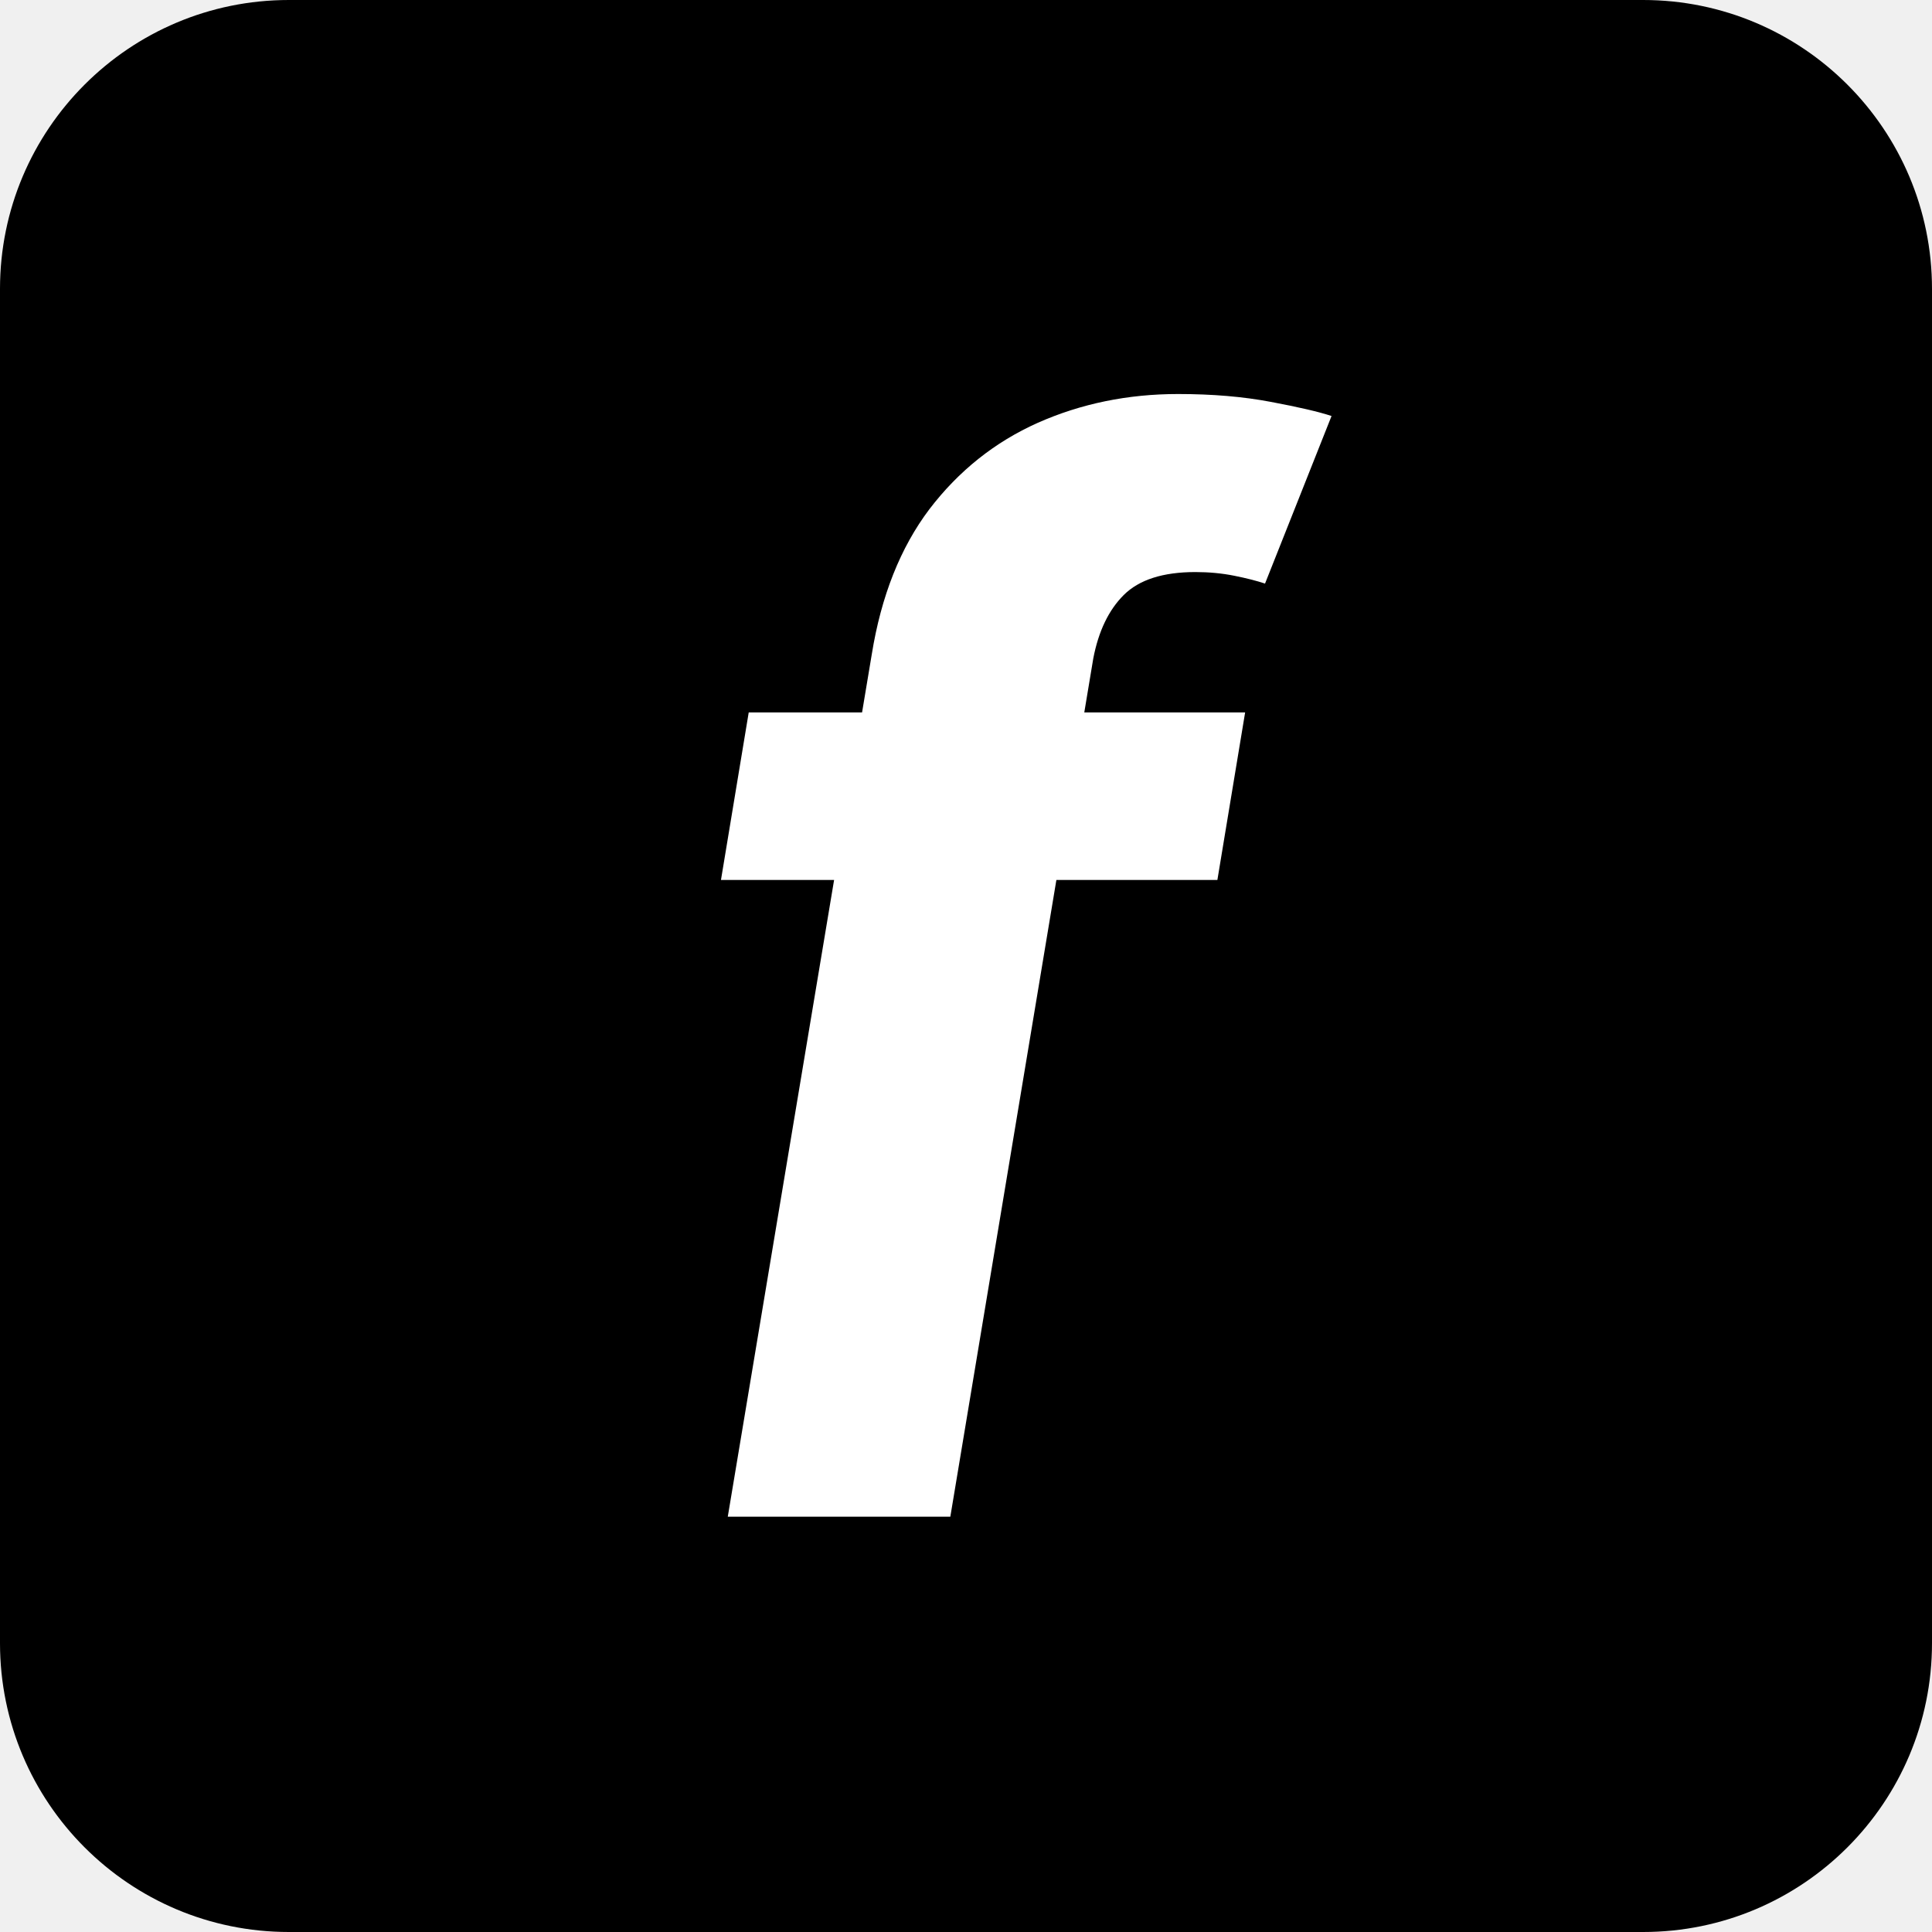
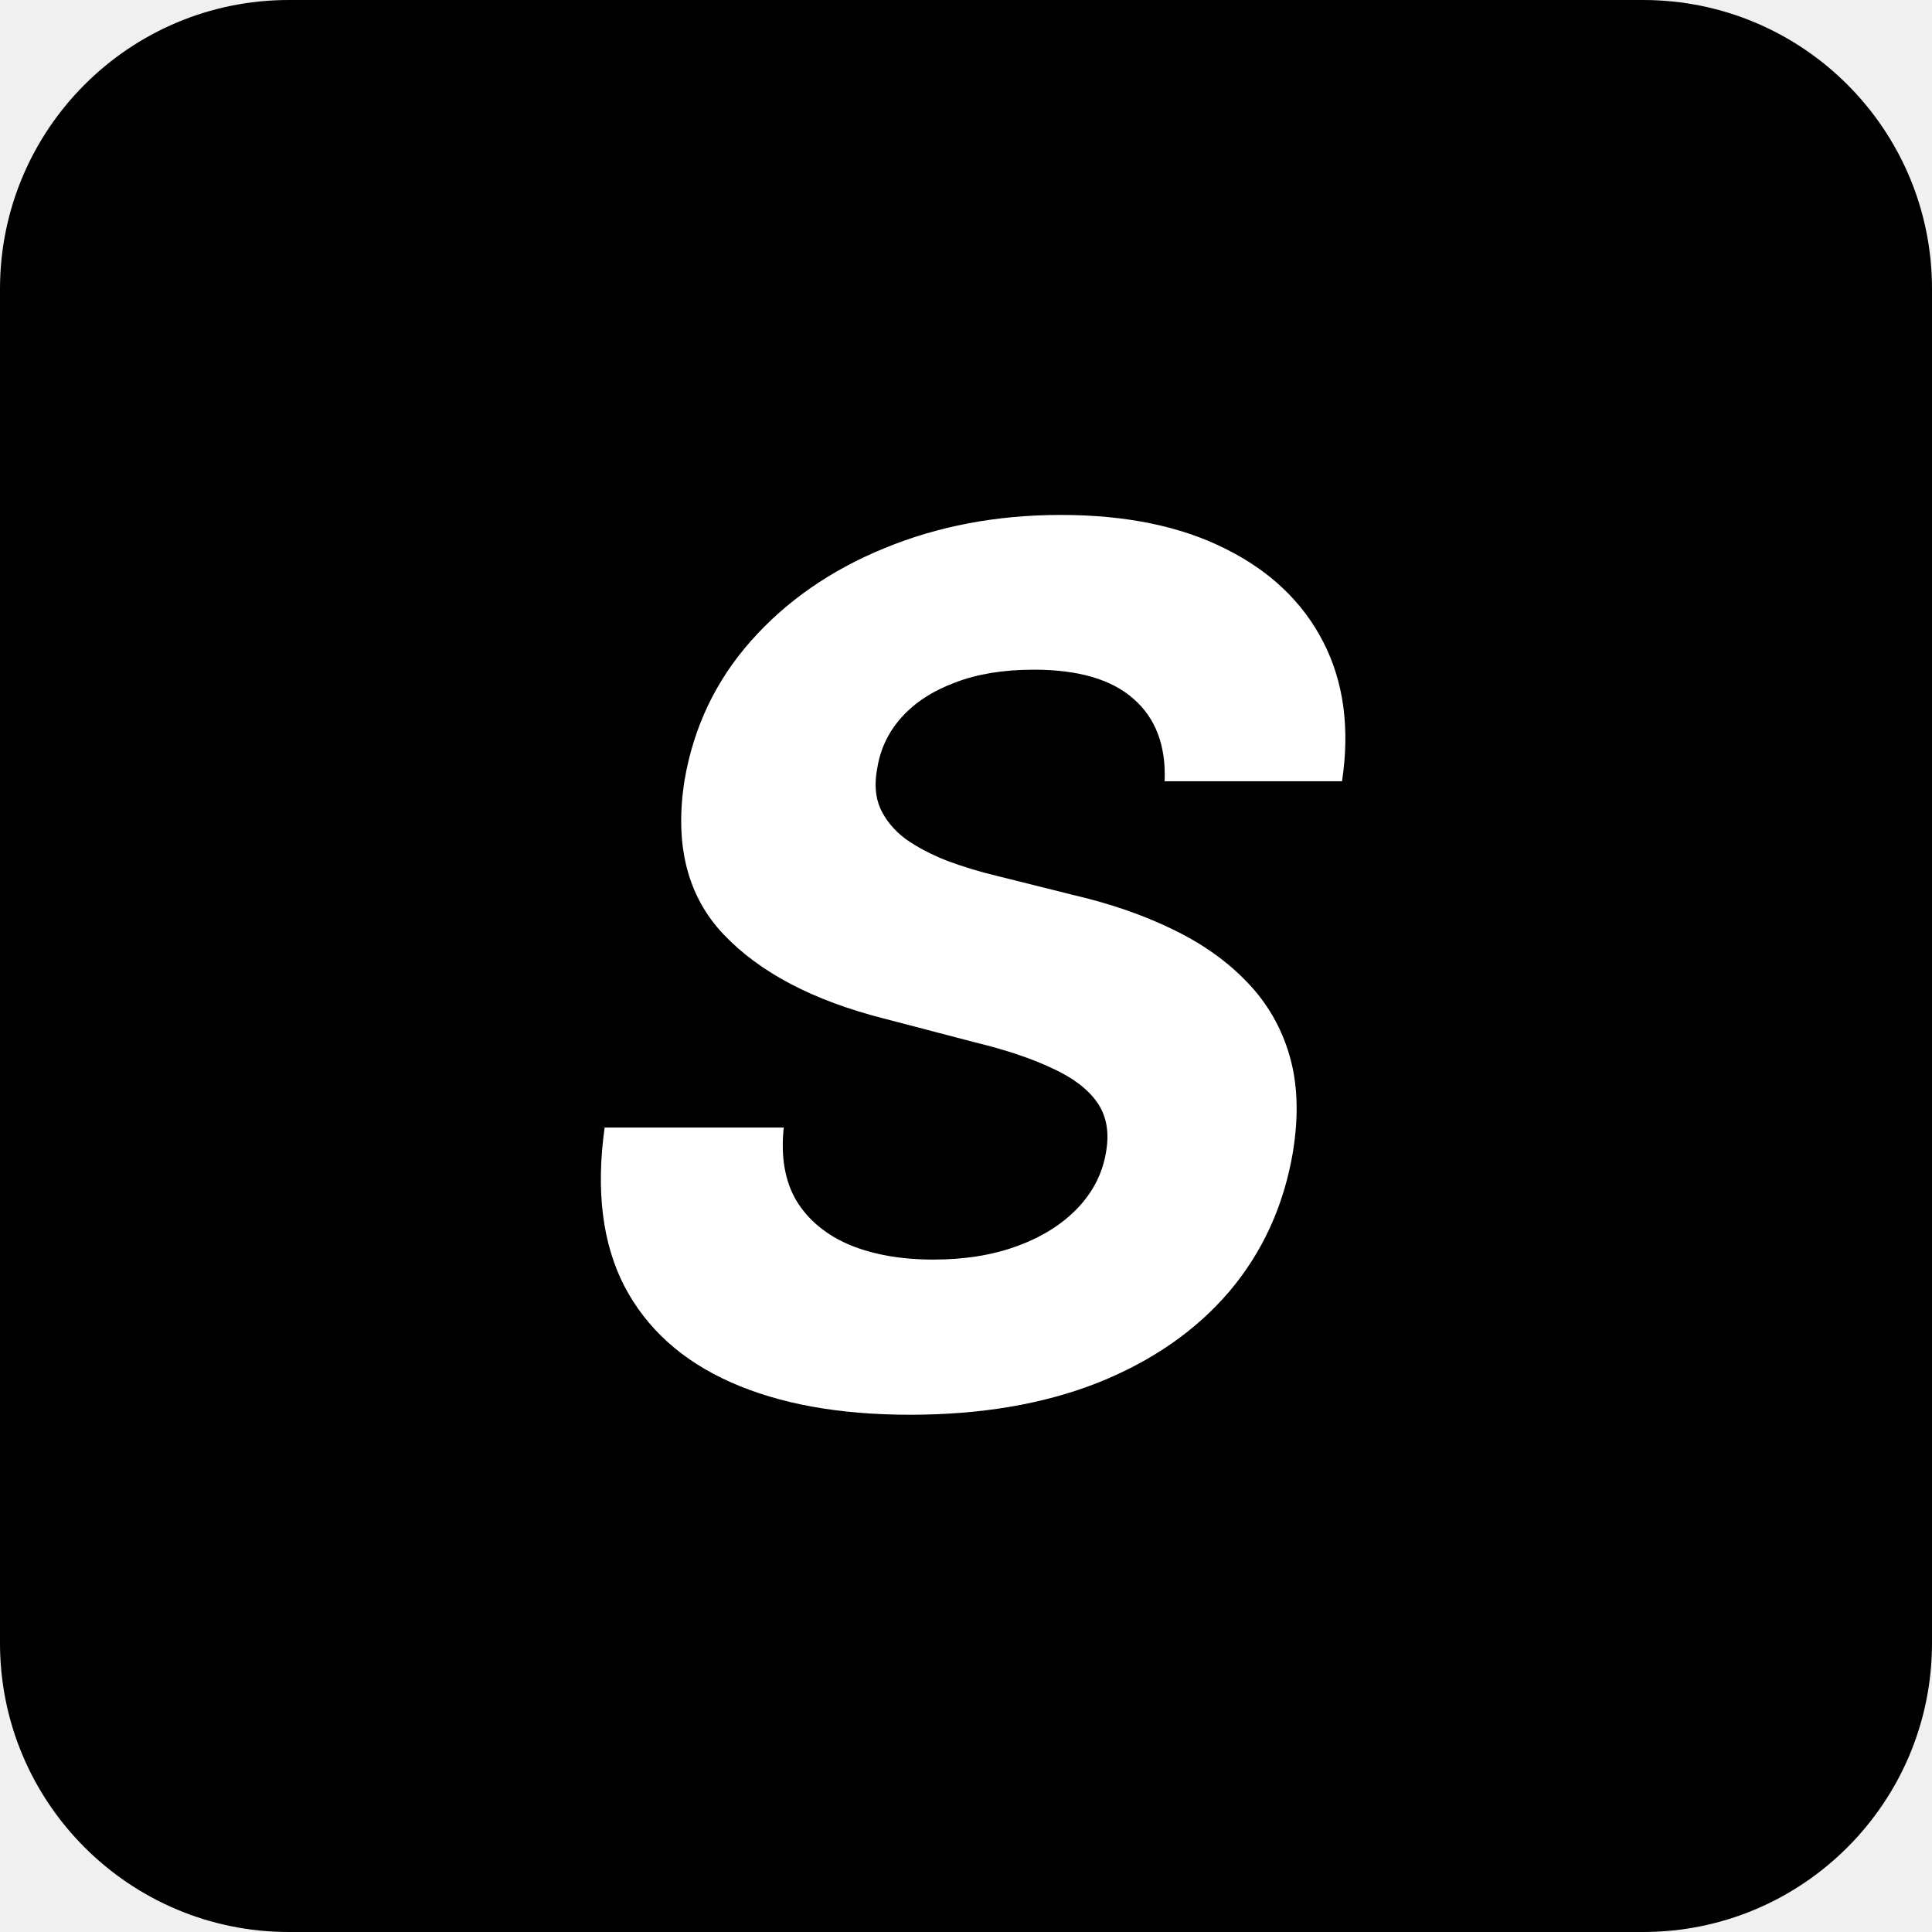
<svg xmlns="http://www.w3.org/2000/svg" width="321" height="321" viewBox="0 0 321 321" fill="none">
  <rect width="321" height="321" rx="48" fill="black" />
-   <path d="M206.878 118.364L202.267 146.205H119.788L124.4 118.364H206.878ZM120.919 252L144.845 108.706C146.411 99.02 149.601 90.987 154.415 84.606C159.288 78.226 165.291 73.441 172.425 70.251C179.617 67.061 187.39 65.466 195.742 65.466C201.426 65.466 206.559 65.901 211.141 66.771C215.781 67.641 219.146 68.424 221.234 69.12L210.184 96.961C208.792 96.497 207.081 96.062 205.051 95.656C203.021 95.25 200.875 95.047 198.613 95.047C193.219 95.047 189.246 96.323 186.694 98.875C184.199 101.369 182.517 104.878 181.647 109.402L157.896 252H120.919Z" fill="white" />
+   <path d="M193.503 129.804C193.74 123.885 192.011 119.316 188.318 116.097C184.672 112.877 179.156 111.267 171.77 111.267C166.751 111.267 162.395 111.977 158.702 113.398C155.009 114.771 152.049 116.688 149.824 119.151C147.646 121.565 146.296 124.359 145.776 127.531C145.255 130.135 145.42 132.408 146.273 134.349C147.172 136.291 148.569 137.972 150.463 139.392C152.404 140.765 154.701 141.973 157.352 143.014C160.004 144.009 162.821 144.861 165.804 145.571L178.304 148.696C184.412 150.116 189.904 152.01 194.781 154.378C199.705 156.745 203.825 159.657 207.139 163.114C210.501 166.57 212.868 170.642 214.241 175.33C215.615 180.017 215.804 185.391 214.81 191.452C213.295 200.353 209.767 208.071 204.227 214.605C198.688 221.092 191.42 226.134 182.423 229.733C173.427 233.284 163.01 235.06 151.173 235.06C139.431 235.06 129.511 233.26 121.415 229.662C113.318 226.063 107.423 220.737 103.73 213.682C100.084 206.58 98.995 197.796 100.463 187.332H130.222C129.701 192.209 130.411 196.281 132.352 199.548C134.341 202.768 137.3 205.206 141.23 206.864C145.16 208.473 149.777 209.278 155.08 209.278C160.335 209.278 164.999 208.521 169.071 207.006C173.19 205.491 176.528 203.384 179.085 200.685C181.642 197.986 183.205 194.884 183.773 191.381C184.341 188.114 183.844 185.367 182.281 183.142C180.719 180.917 178.209 179.023 174.753 177.46C171.344 175.85 167.106 174.43 162.04 173.199L146.841 169.222C135.098 166.239 126.221 161.575 120.207 155.23C114.194 148.885 112.04 140.339 113.744 129.591C115.259 120.784 118.929 113.09 124.753 106.509C130.624 99.88 138.01 94.742 146.912 91.097C155.861 87.403 165.638 85.557 176.244 85.557C187.04 85.557 196.154 87.427 203.588 91.168C211.022 94.861 216.443 100.022 219.852 106.651C223.261 113.279 224.303 120.997 222.977 129.804H193.503Z" fill="white" />
</svg>
